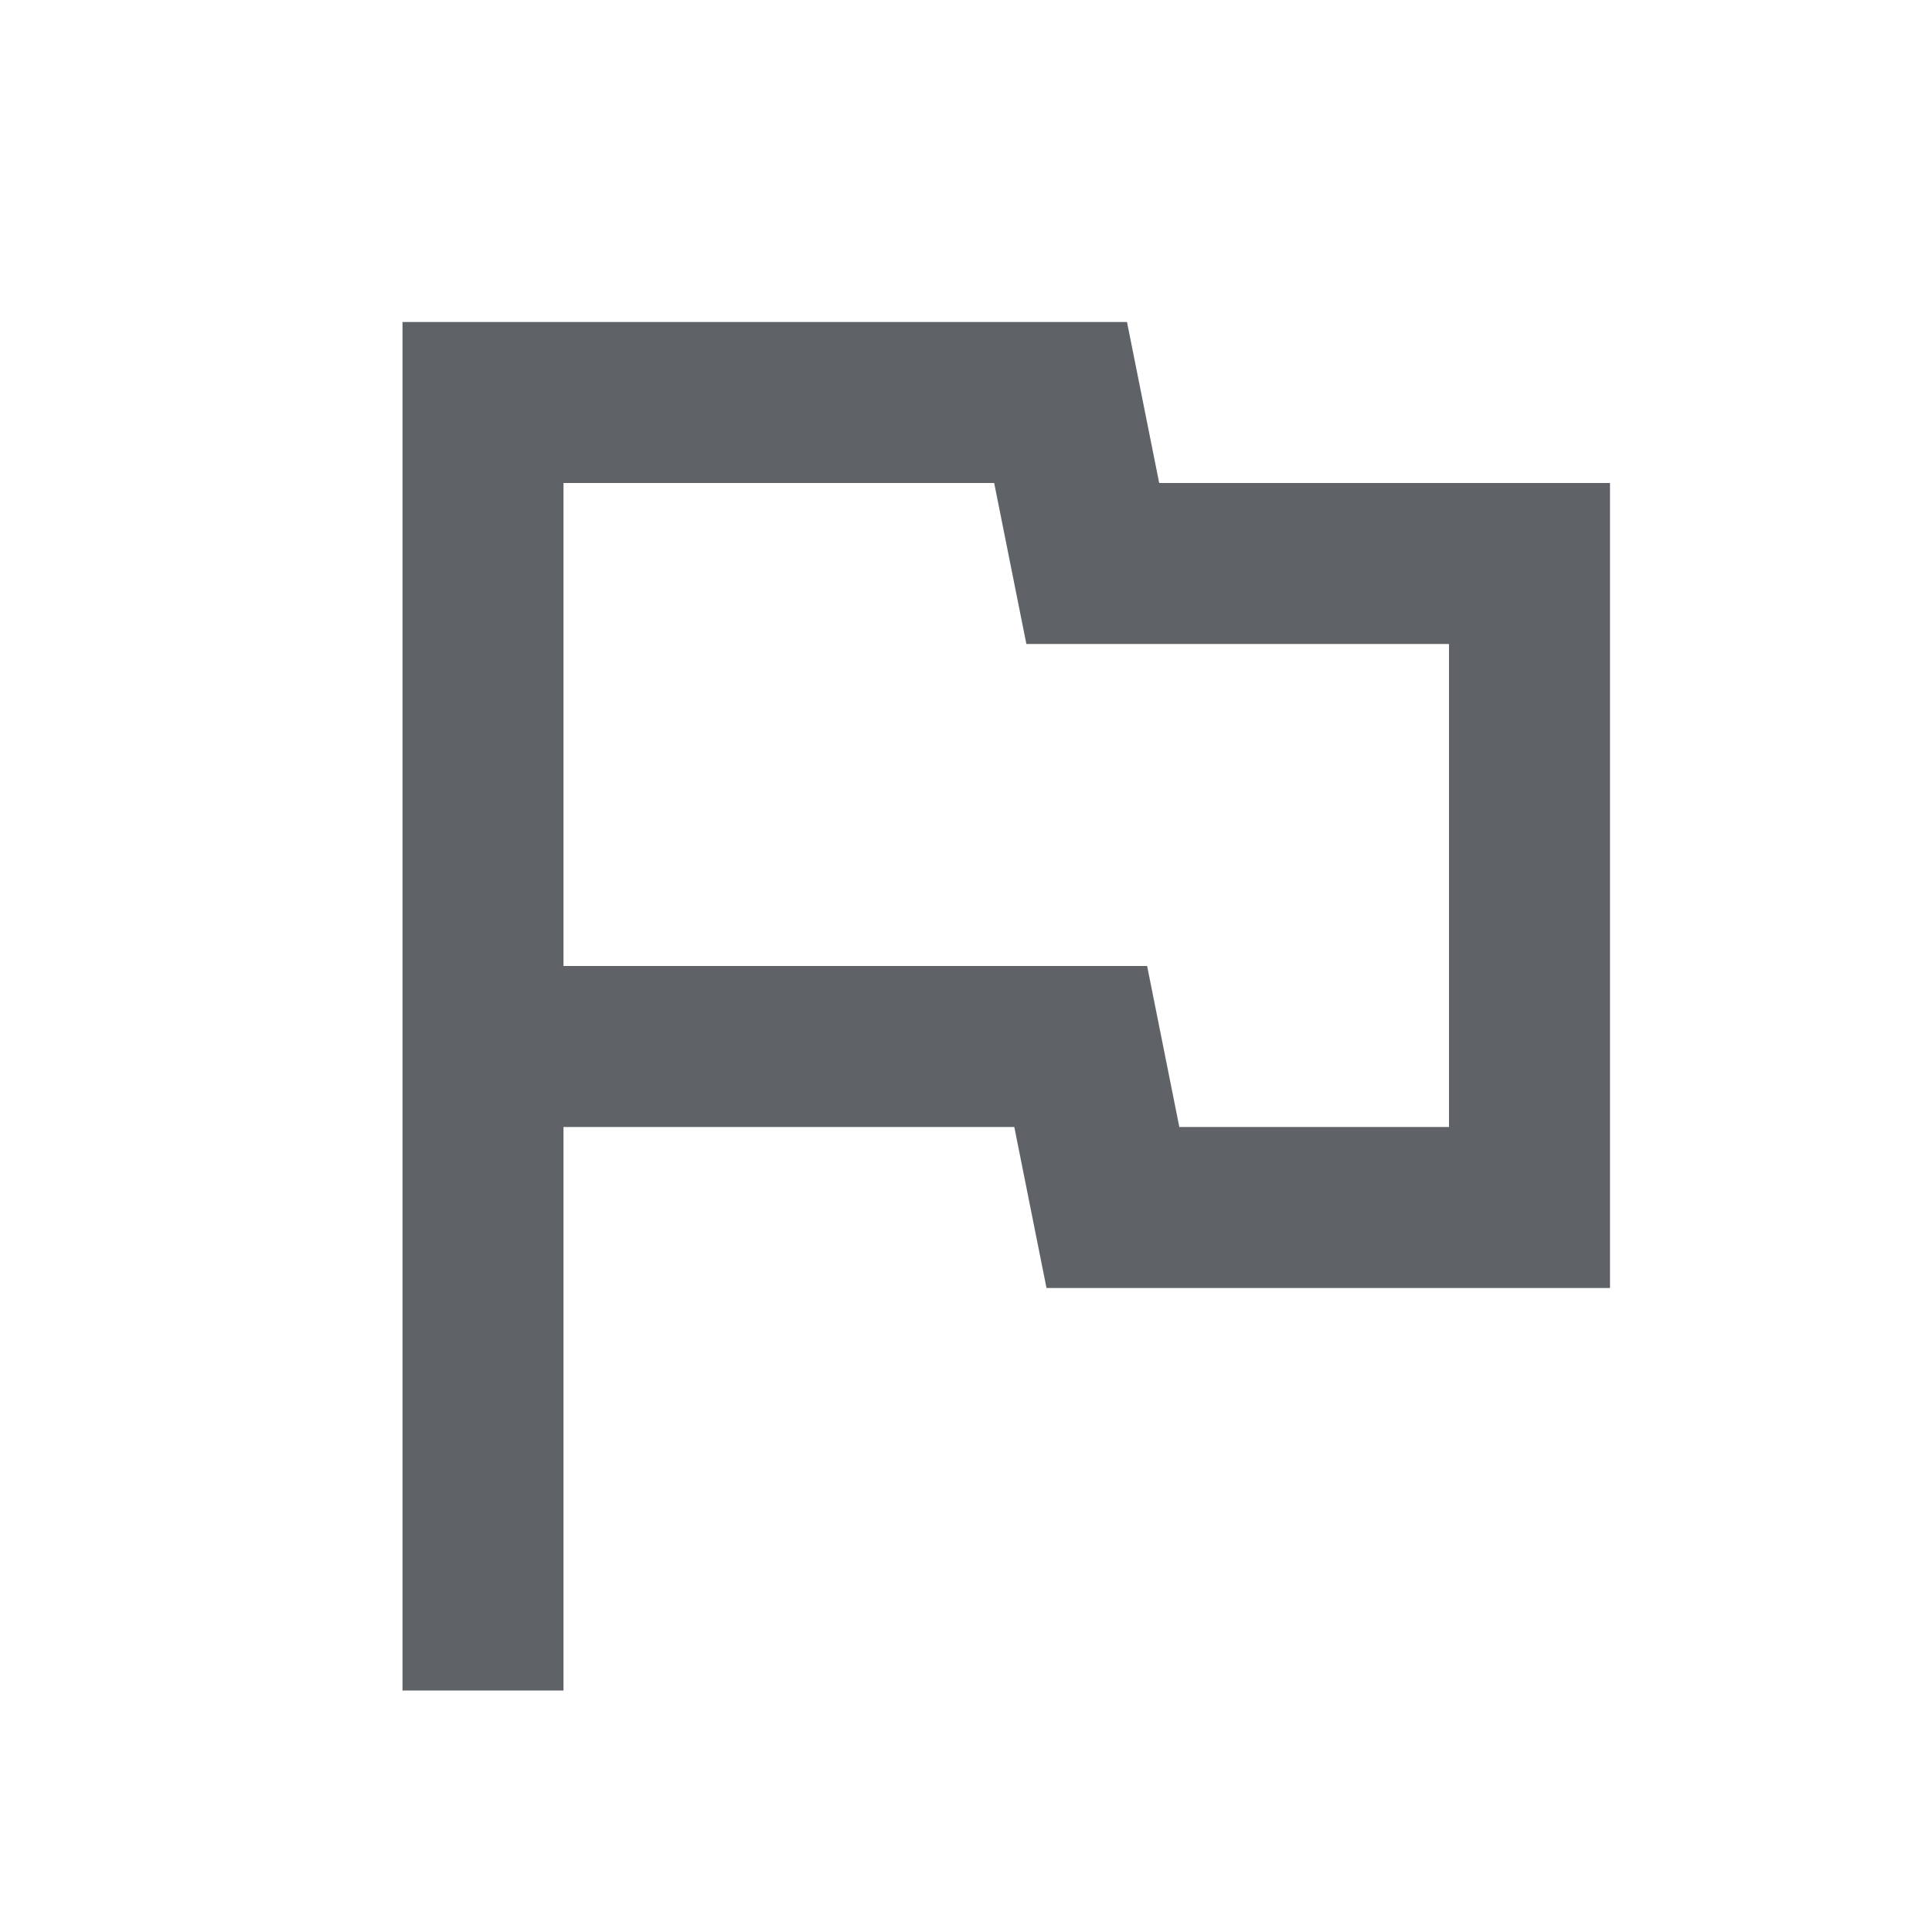
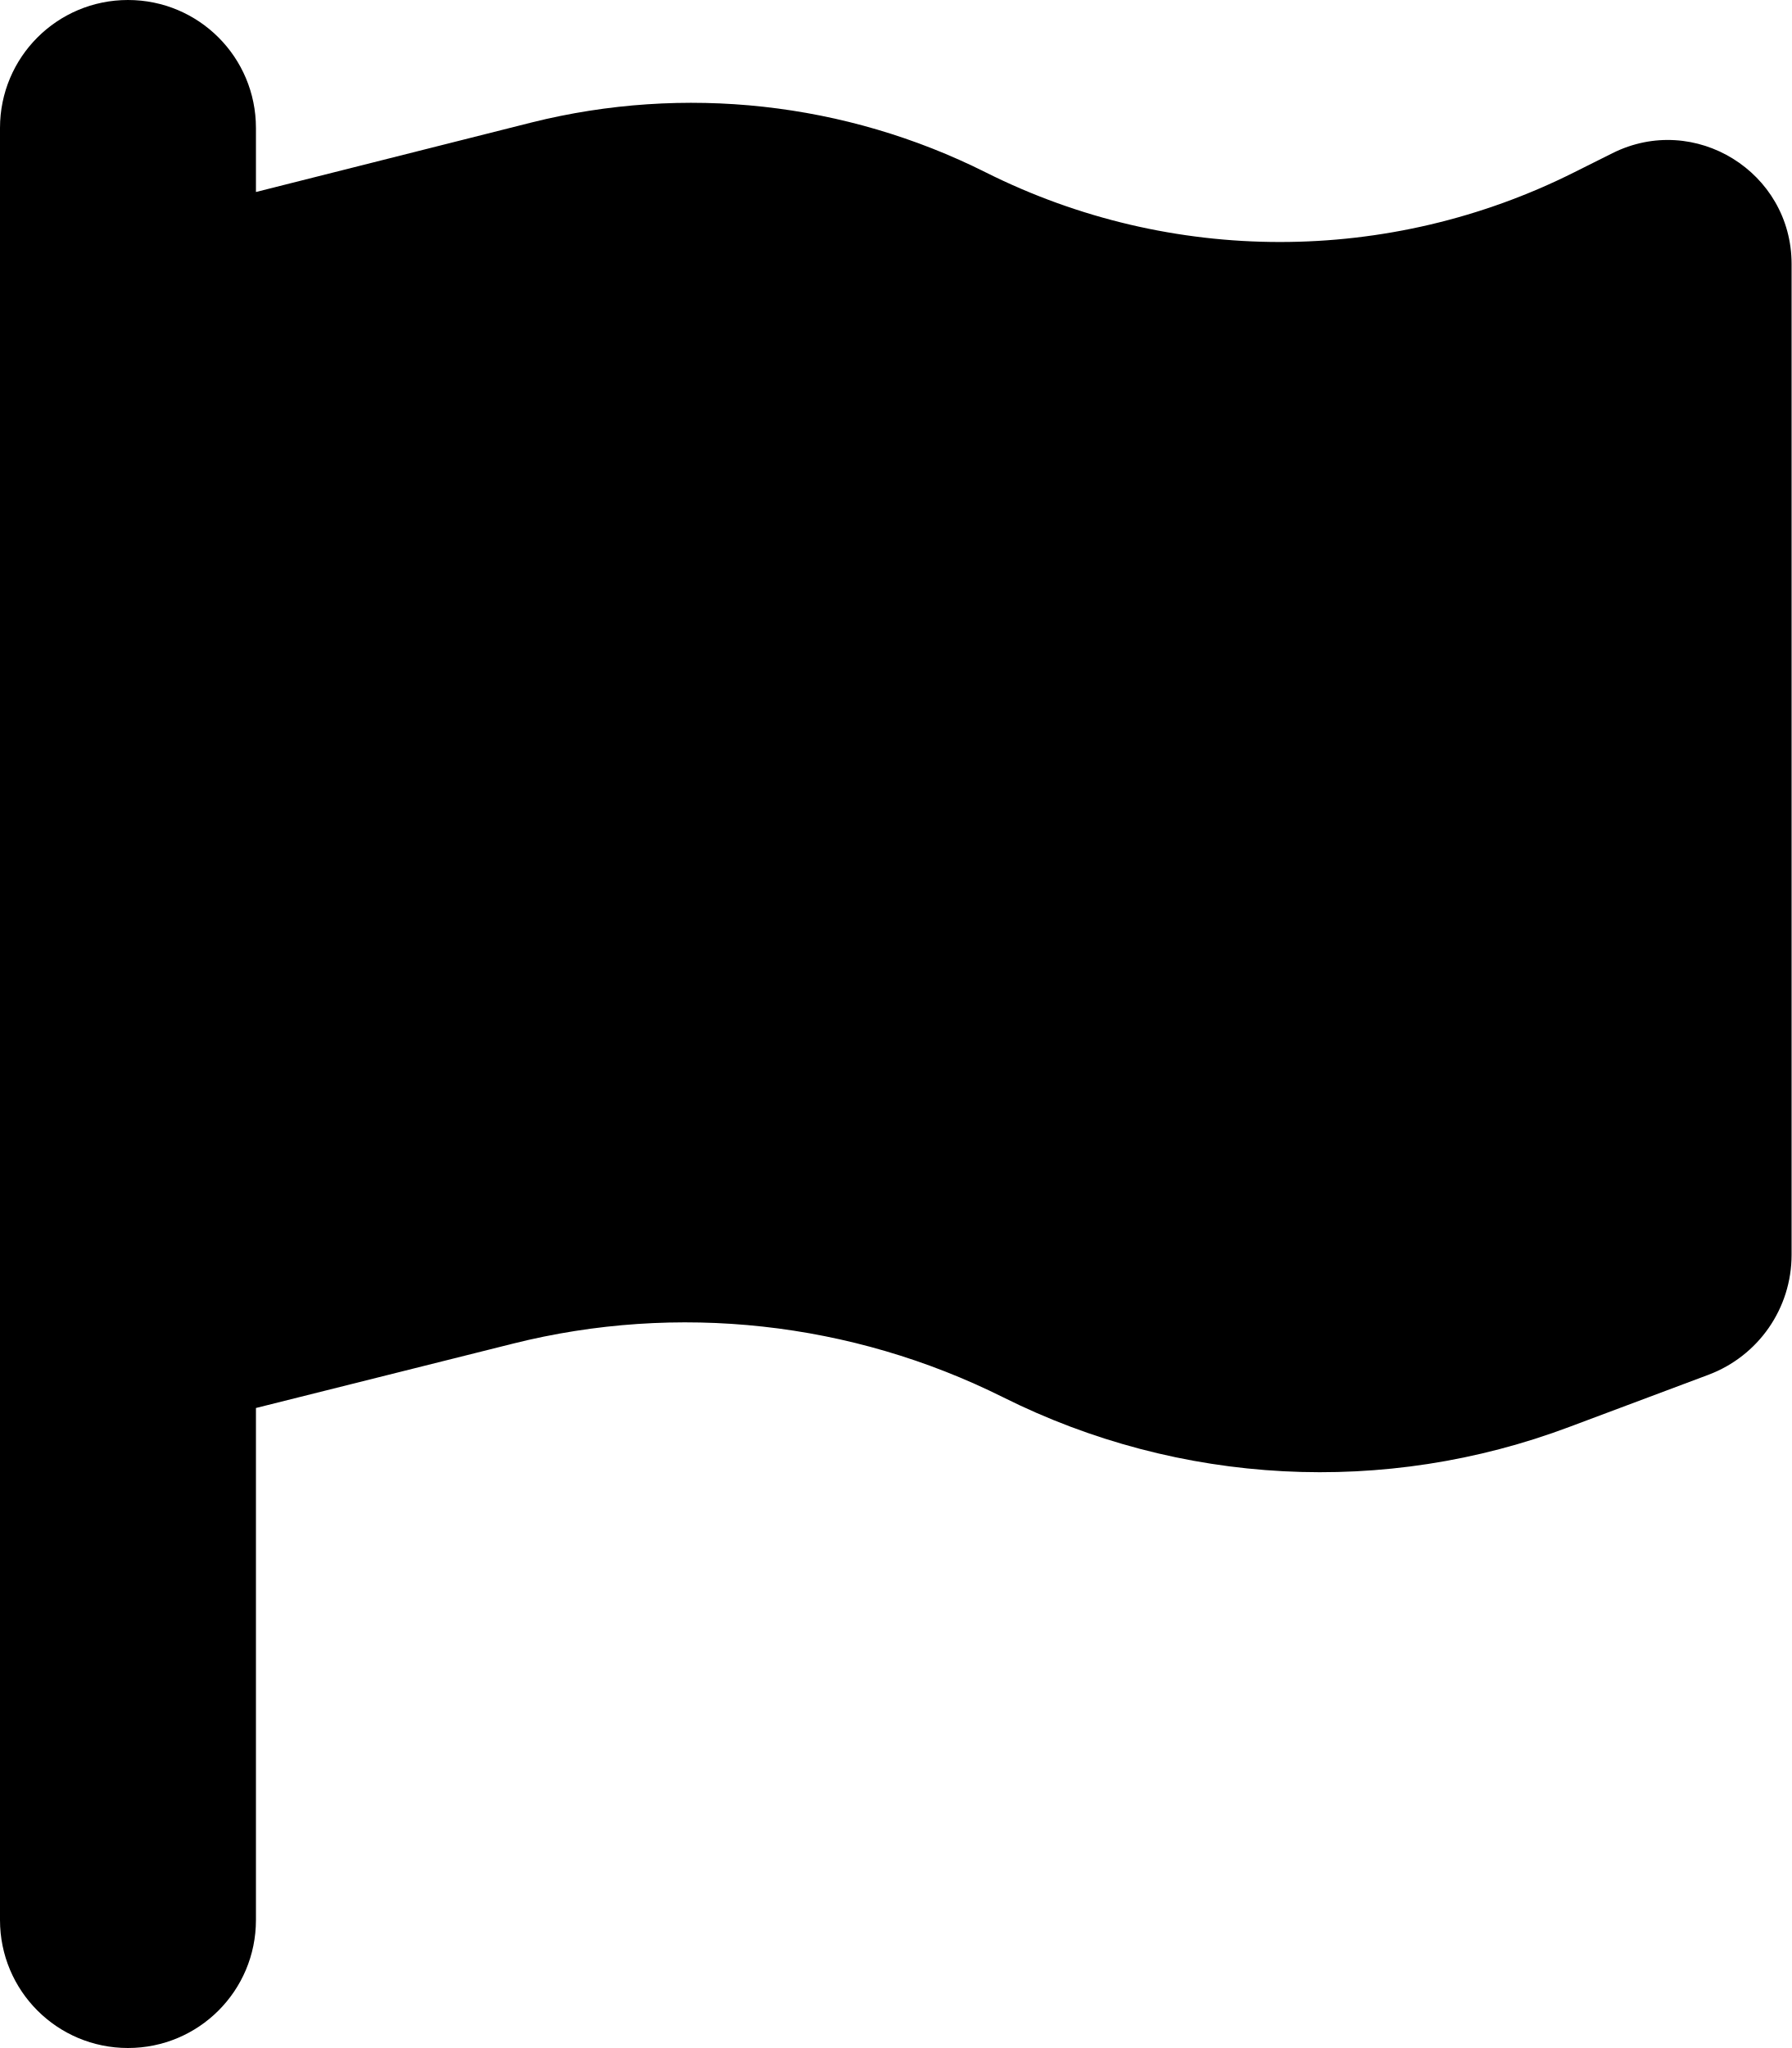
- <svg xmlns="http://www.w3.org/2000/svg" height="24px" viewBox="0 -960 960 960" width="24px" fill="#5f6368">
-   <path d="M200-120v-680h360l16 80h224v400H520l-16-80H280v280h-80Zm300-440Zm86 160h134v-240H510l-16-80H280v240h290l16 80Z" />
+ <svg xmlns="http://www.w3.org/2000/svg" viewBox="0 0 448 512">
+   <path d="M64 32C64 14.3 49.7 0 32 0S0 14.3 0 32L0 64 0 368 0 480c0 17.7 14.3 32 32 32s32-14.3 32-32l0-128 64.3-16.1c41.1-10.3 84.6-5.5 122.5 13.4c44.2 22.1 95.5 24.8 141.7 7.4l34.7-13c12.5-4.7 20.8-16.6 20.8-30l0-247.7c0-23-24.2-38-44.8-27.7l-9.6 4.8c-46.3 23.2-100.8 23.2-147.1 0c-35.1-17.6-75.4-22-113.5-12.5L64 48l0-16z" />
</svg>
